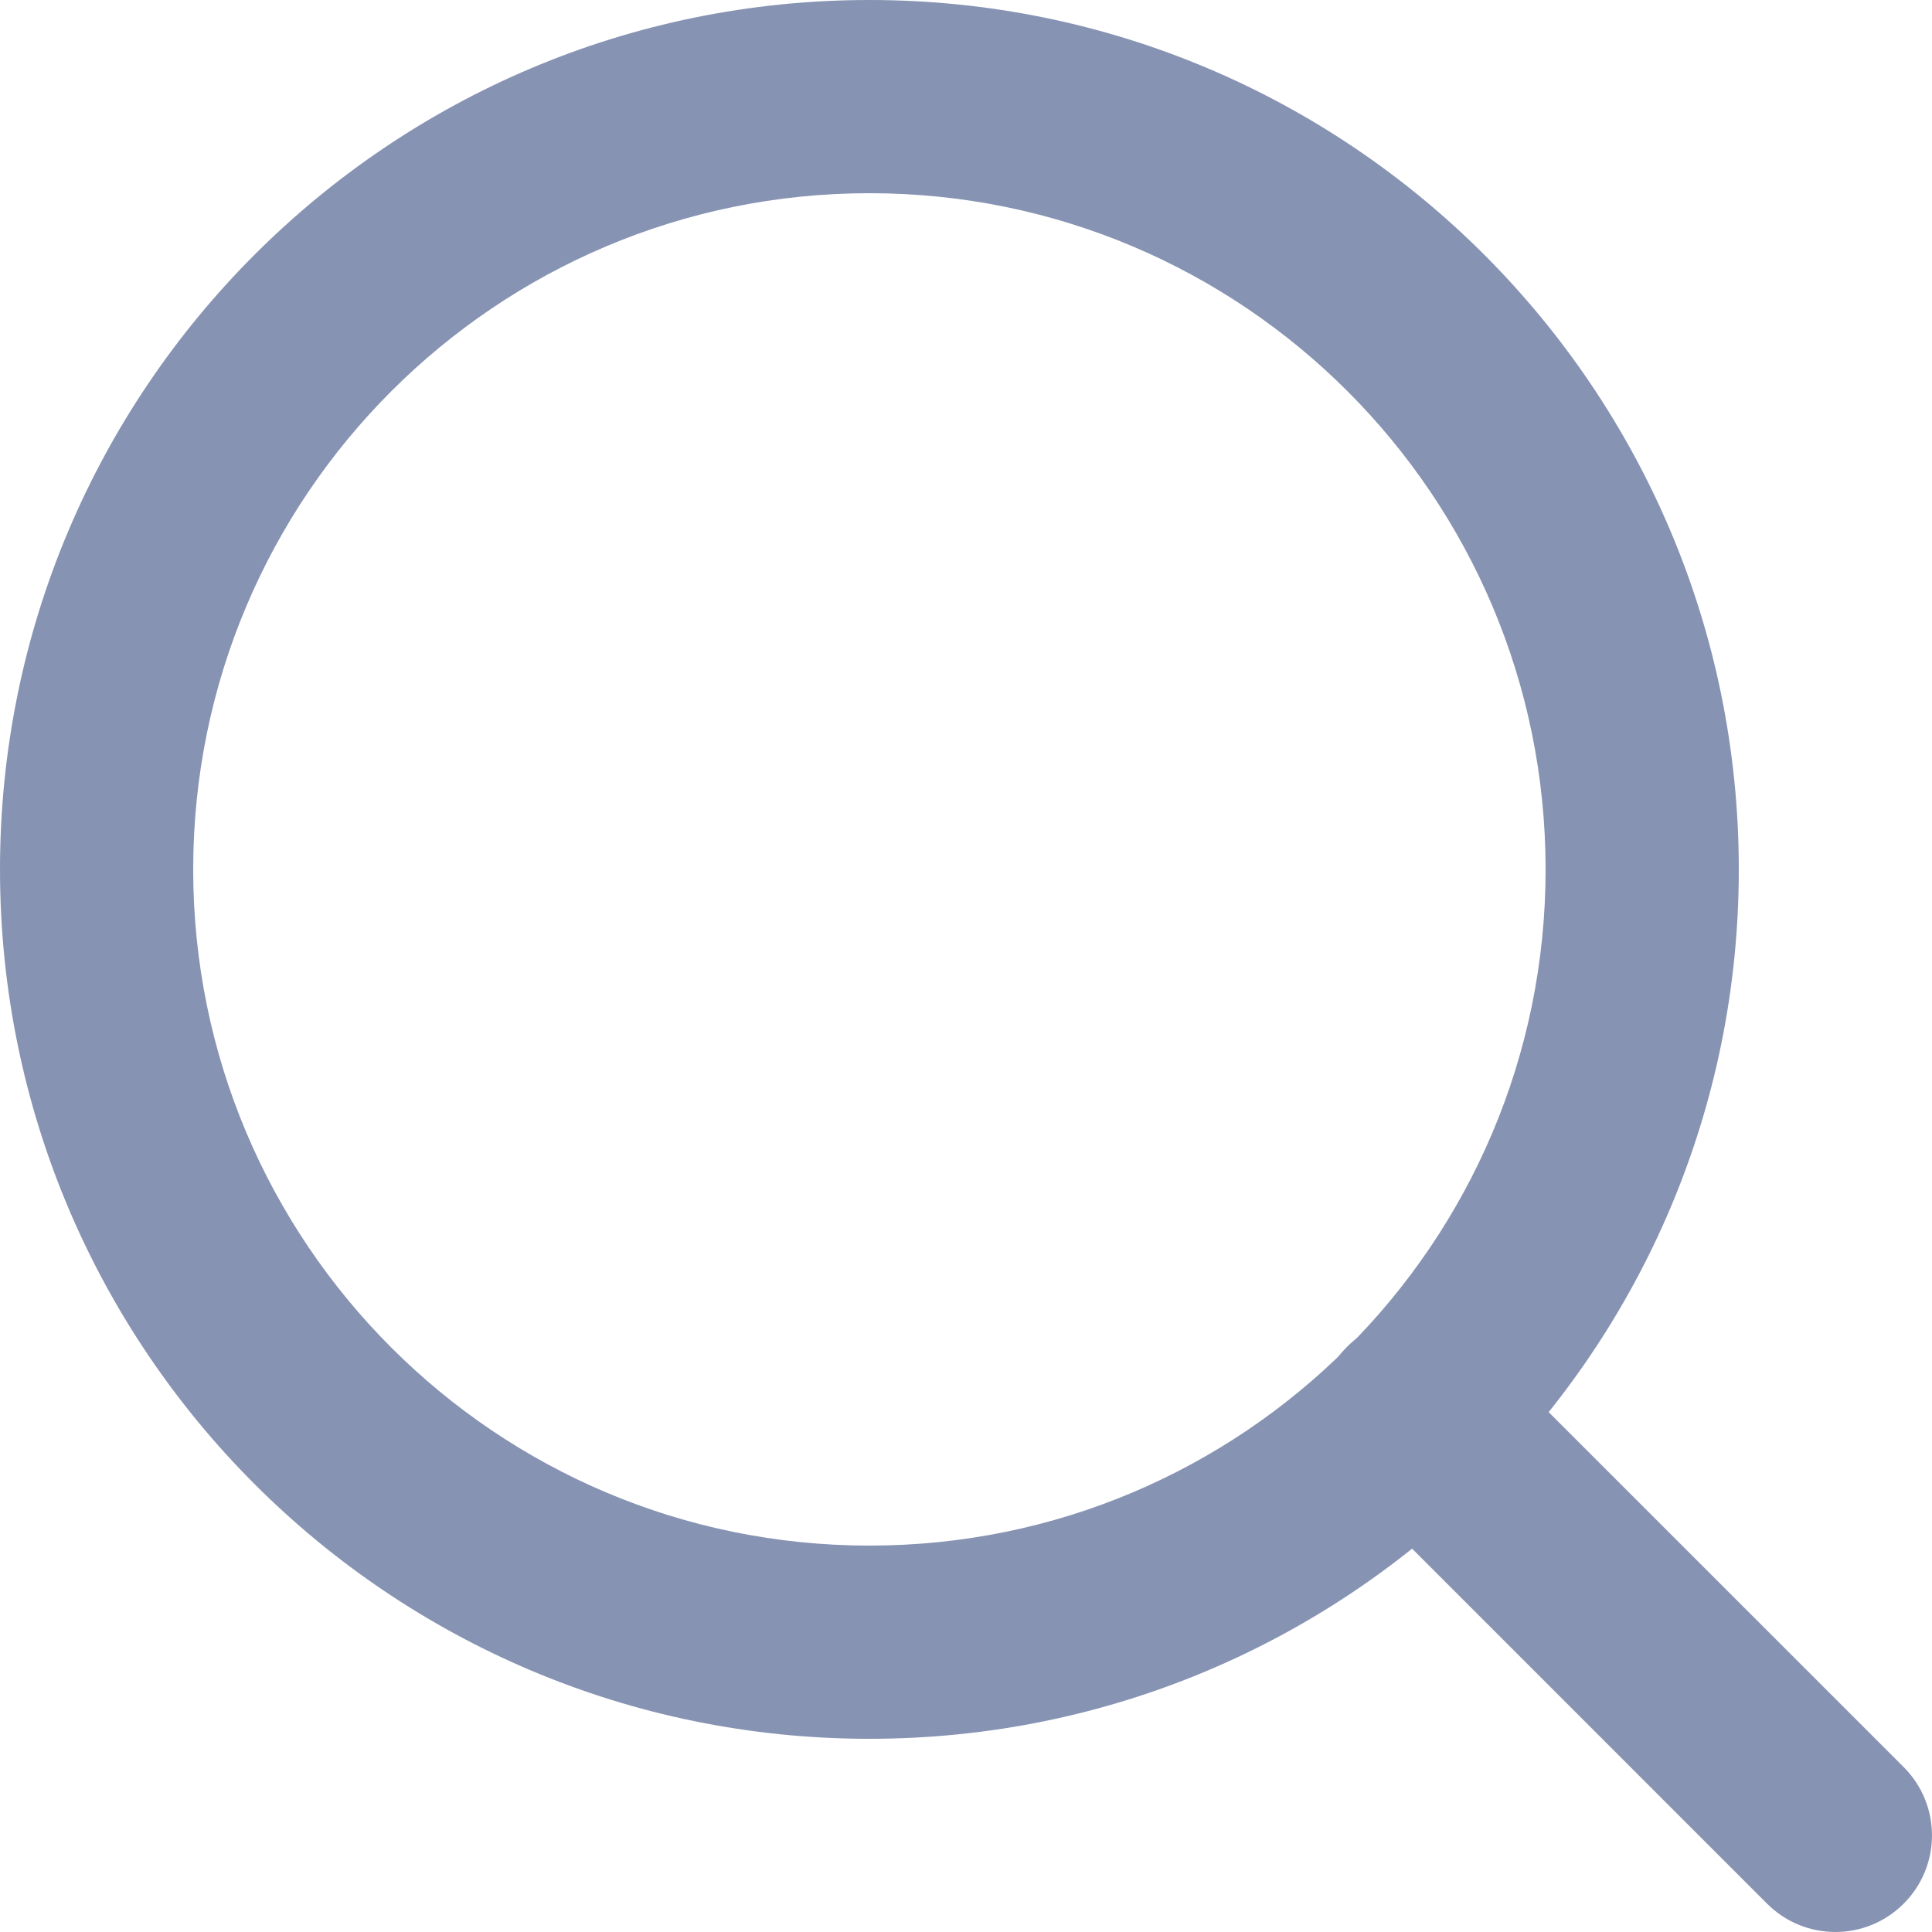
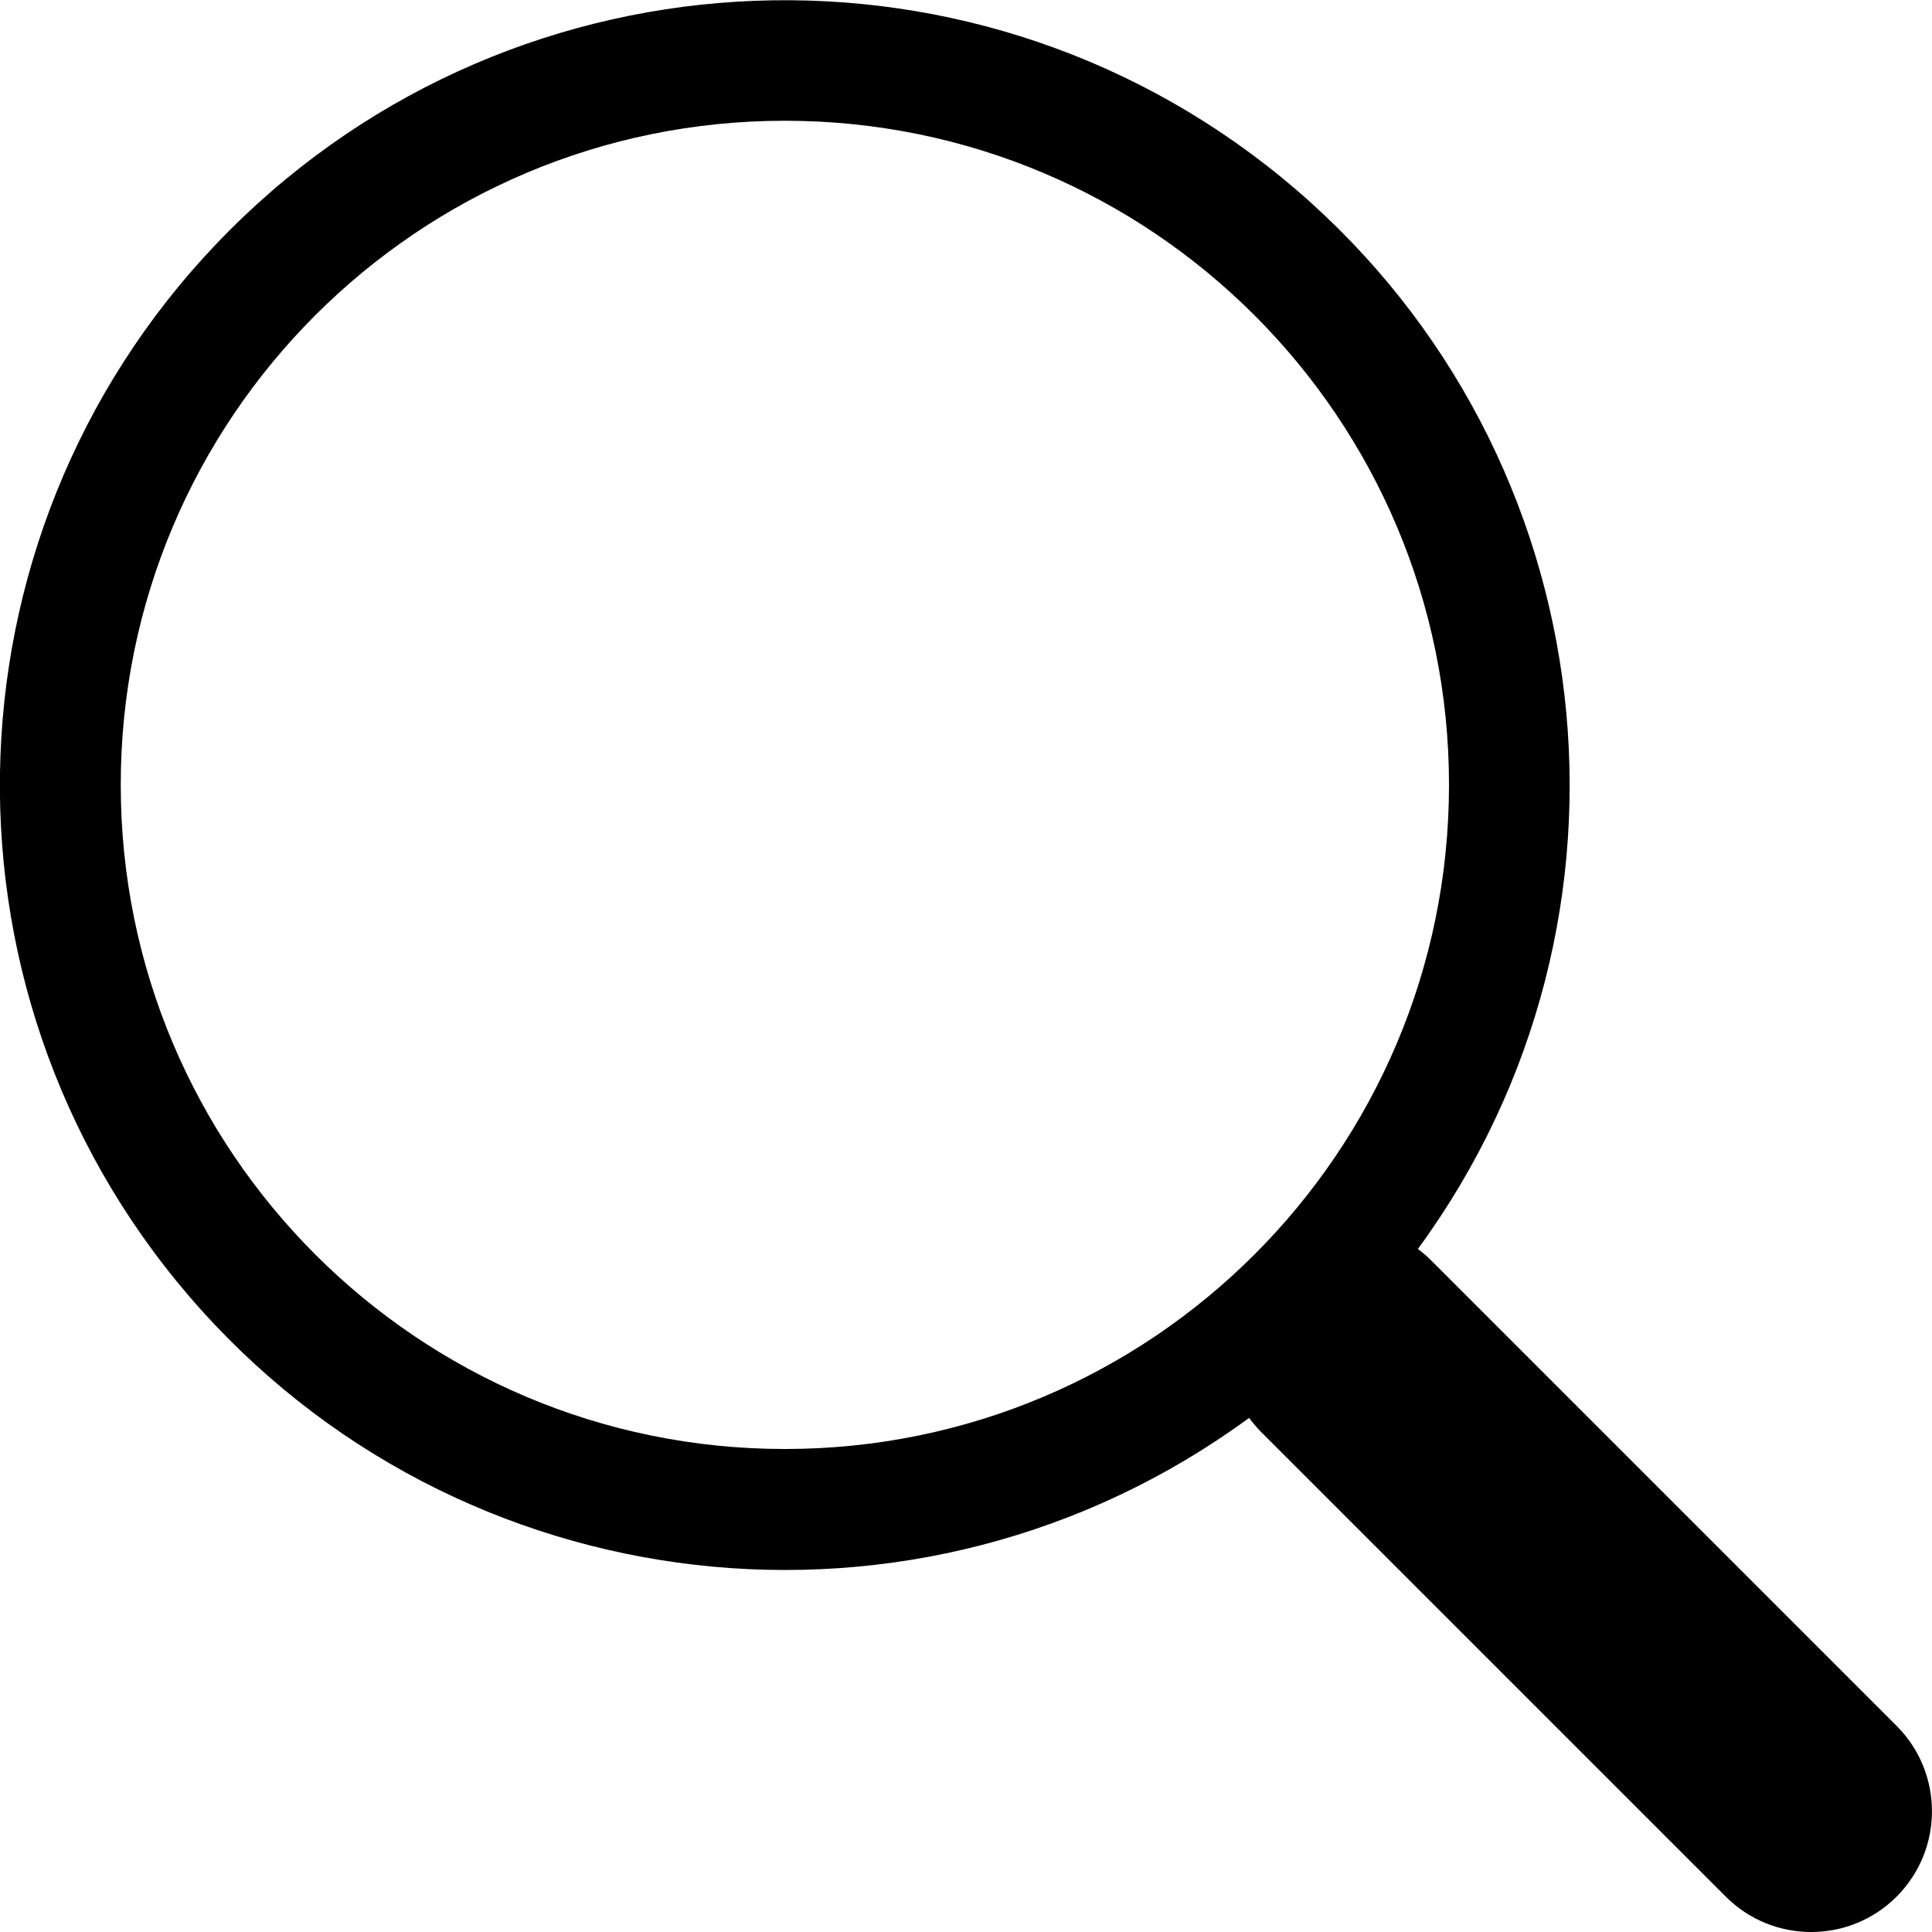
- <svg xmlns="http://www.w3.org/2000/svg" width="24" height="24" viewBox="0 0 24 24" fill="none">
-   <path fill-rule="evenodd" clip-rule="evenodd" d="M10.8 2.4C6.161 2.4 2.4 6.161 2.4 10.8C2.4 15.439 6.161 19.2 10.8 19.2C15.439 19.2 19.2 15.439 19.2 10.8C19.2 6.161 15.439 2.4 10.8 2.4ZM0 10.8C0 4.835 4.835 0 10.8 0C16.765 0 21.6 4.835 21.6 10.8C21.6 16.765 16.765 21.6 10.8 21.6C4.835 21.6 0 16.765 0 10.8Z" fill="#8793B3" />
-   <path fill-rule="evenodd" clip-rule="evenodd" d="M16.732 16.732C17.2 16.263 17.96 16.263 18.428 16.732L23.648 21.951C24.117 22.42 24.117 23.18 23.648 23.648C23.18 24.117 22.42 24.117 21.951 23.648L16.732 18.428C16.263 17.96 16.263 17.2 16.732 16.732Z" fill="#8793B3" />
+ <svg xmlns="http://www.w3.org/2000/svg" width="16" height="16" fill="currentColor" class="bi bi-search" viewBox="0 0 16 16">
+   <path d="M11.742 10.344a6.5 6.5 0 1 0-1.397 1.398h-.001c.03.04.062.078.098.115l3.85 3.85a1 1 0 0 0 1.415-1.414l-3.85-3.85a1.007 1.007 0 0 0-.115-.1zM12 6.5a5.5 5.5 0 1 1-11 0 5.5 5.5 0 0 1 11 0z" />
</svg>
